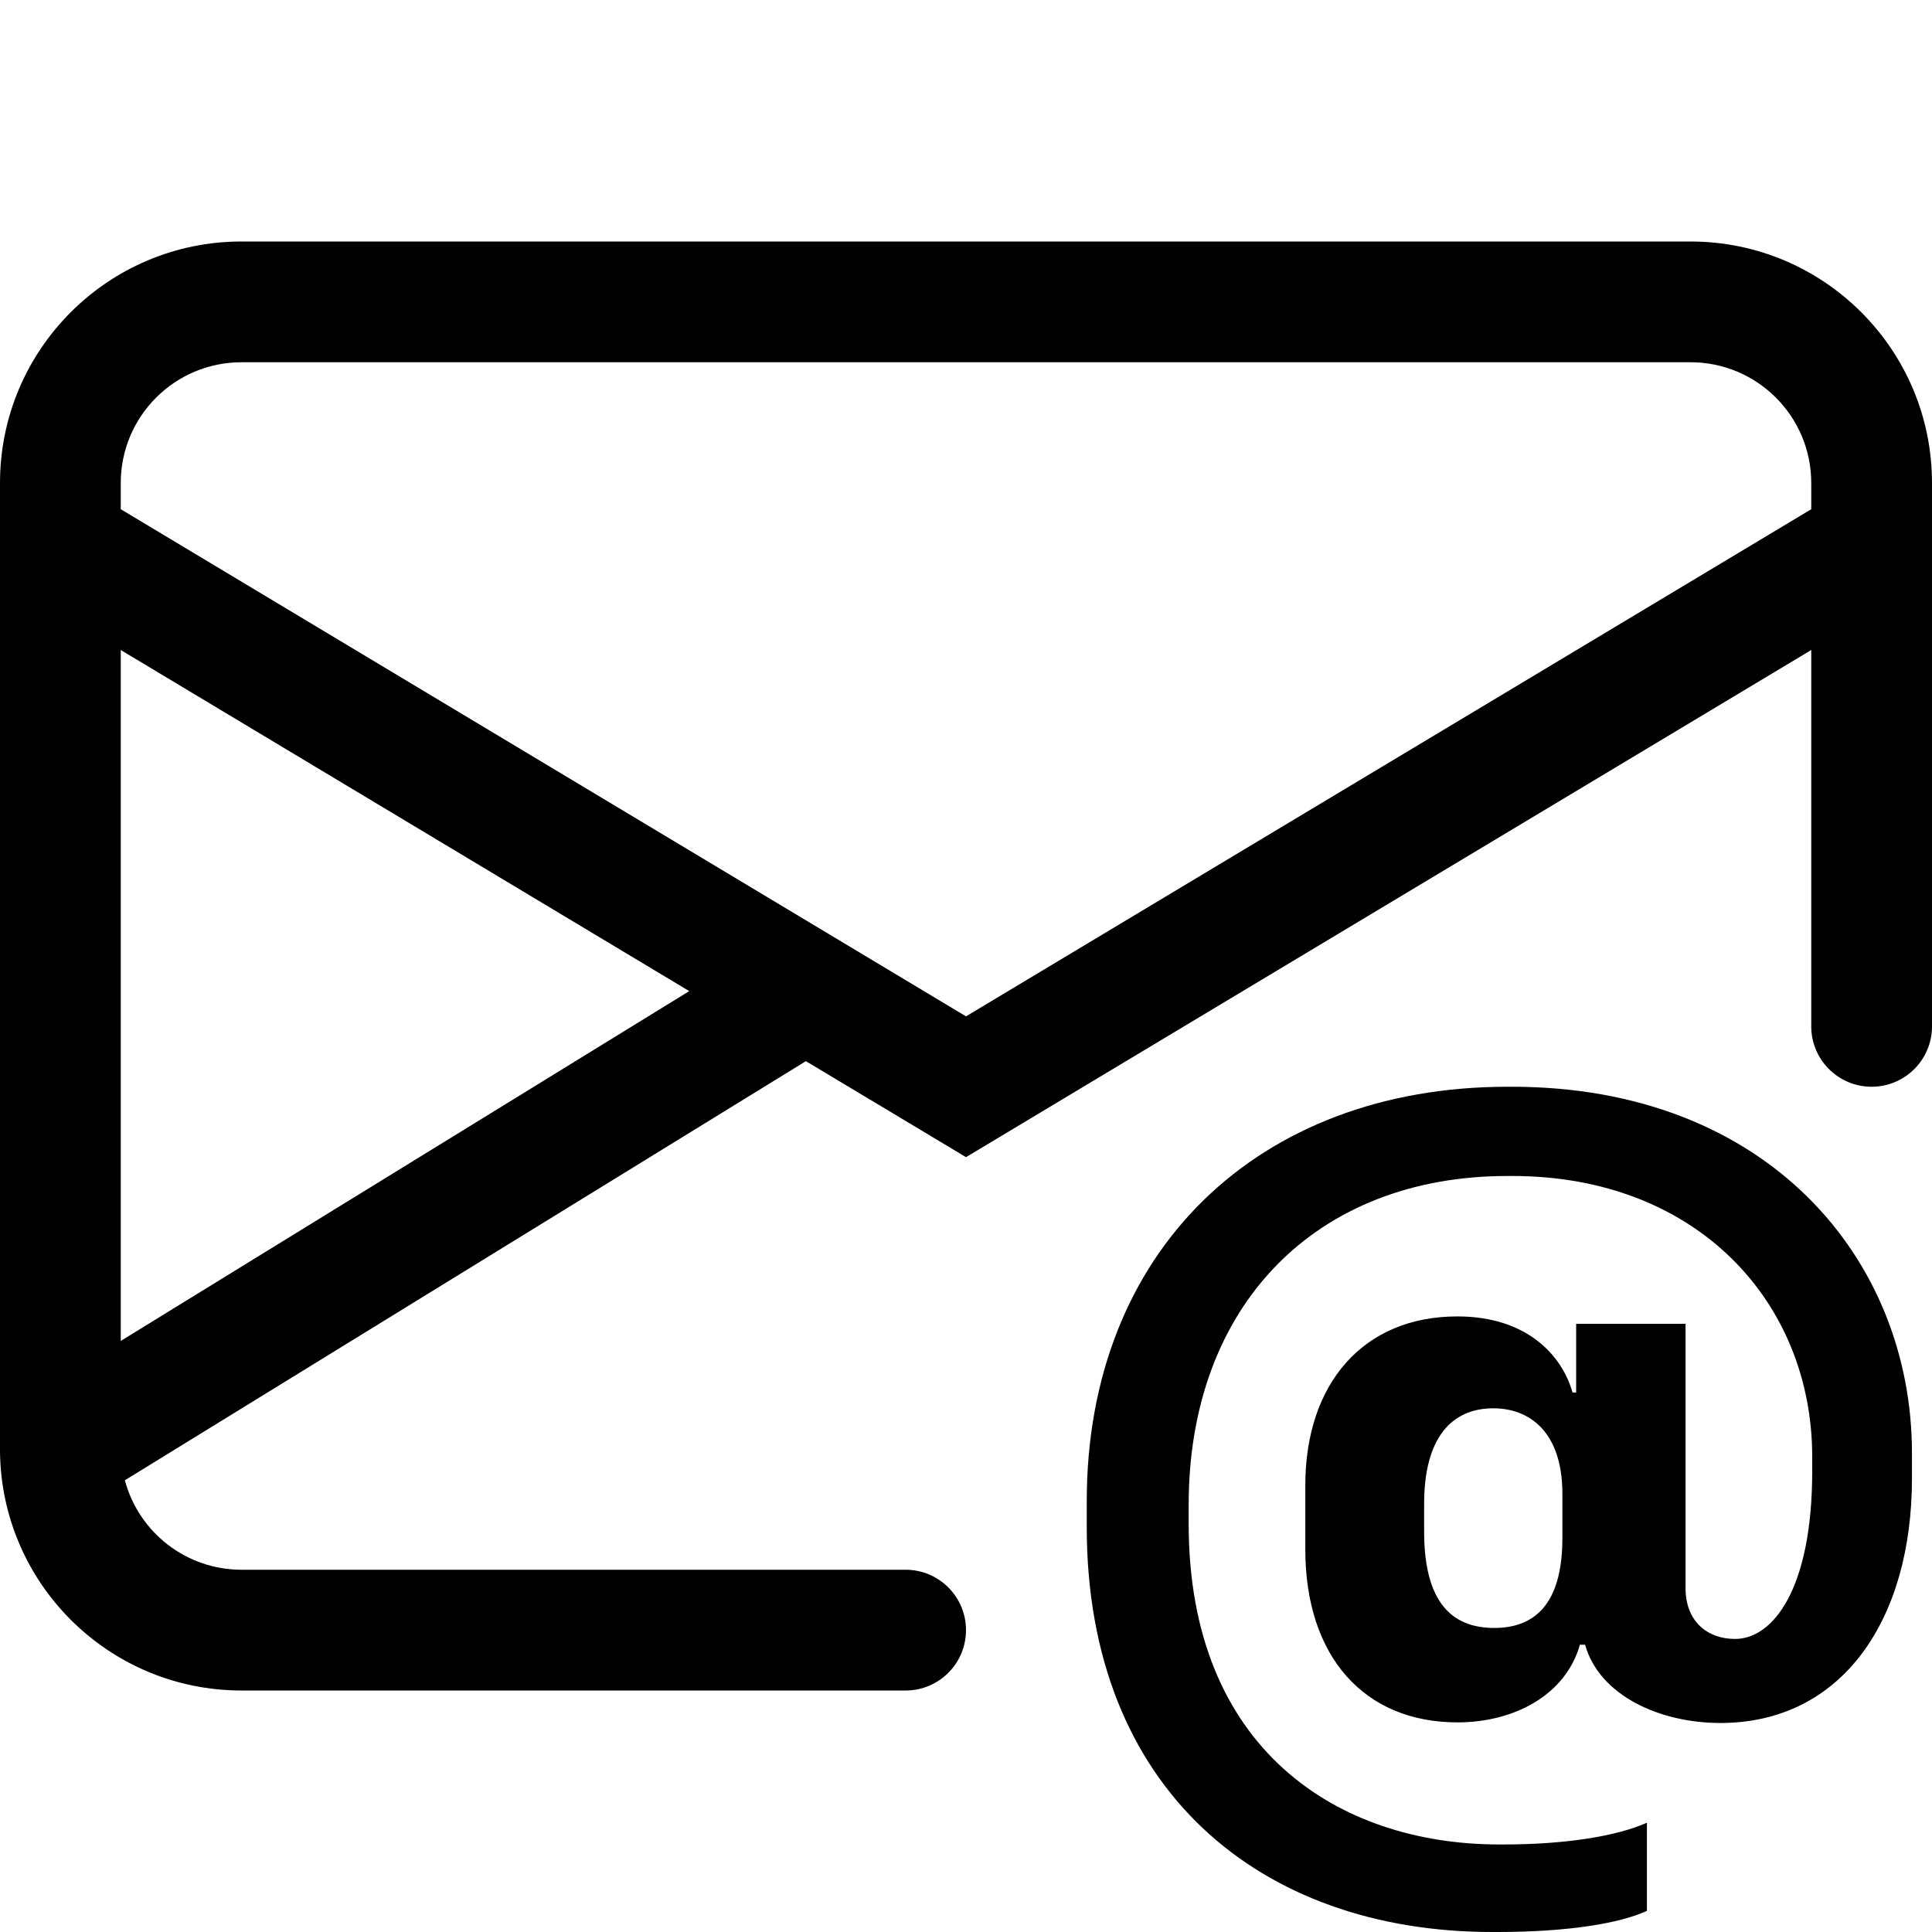
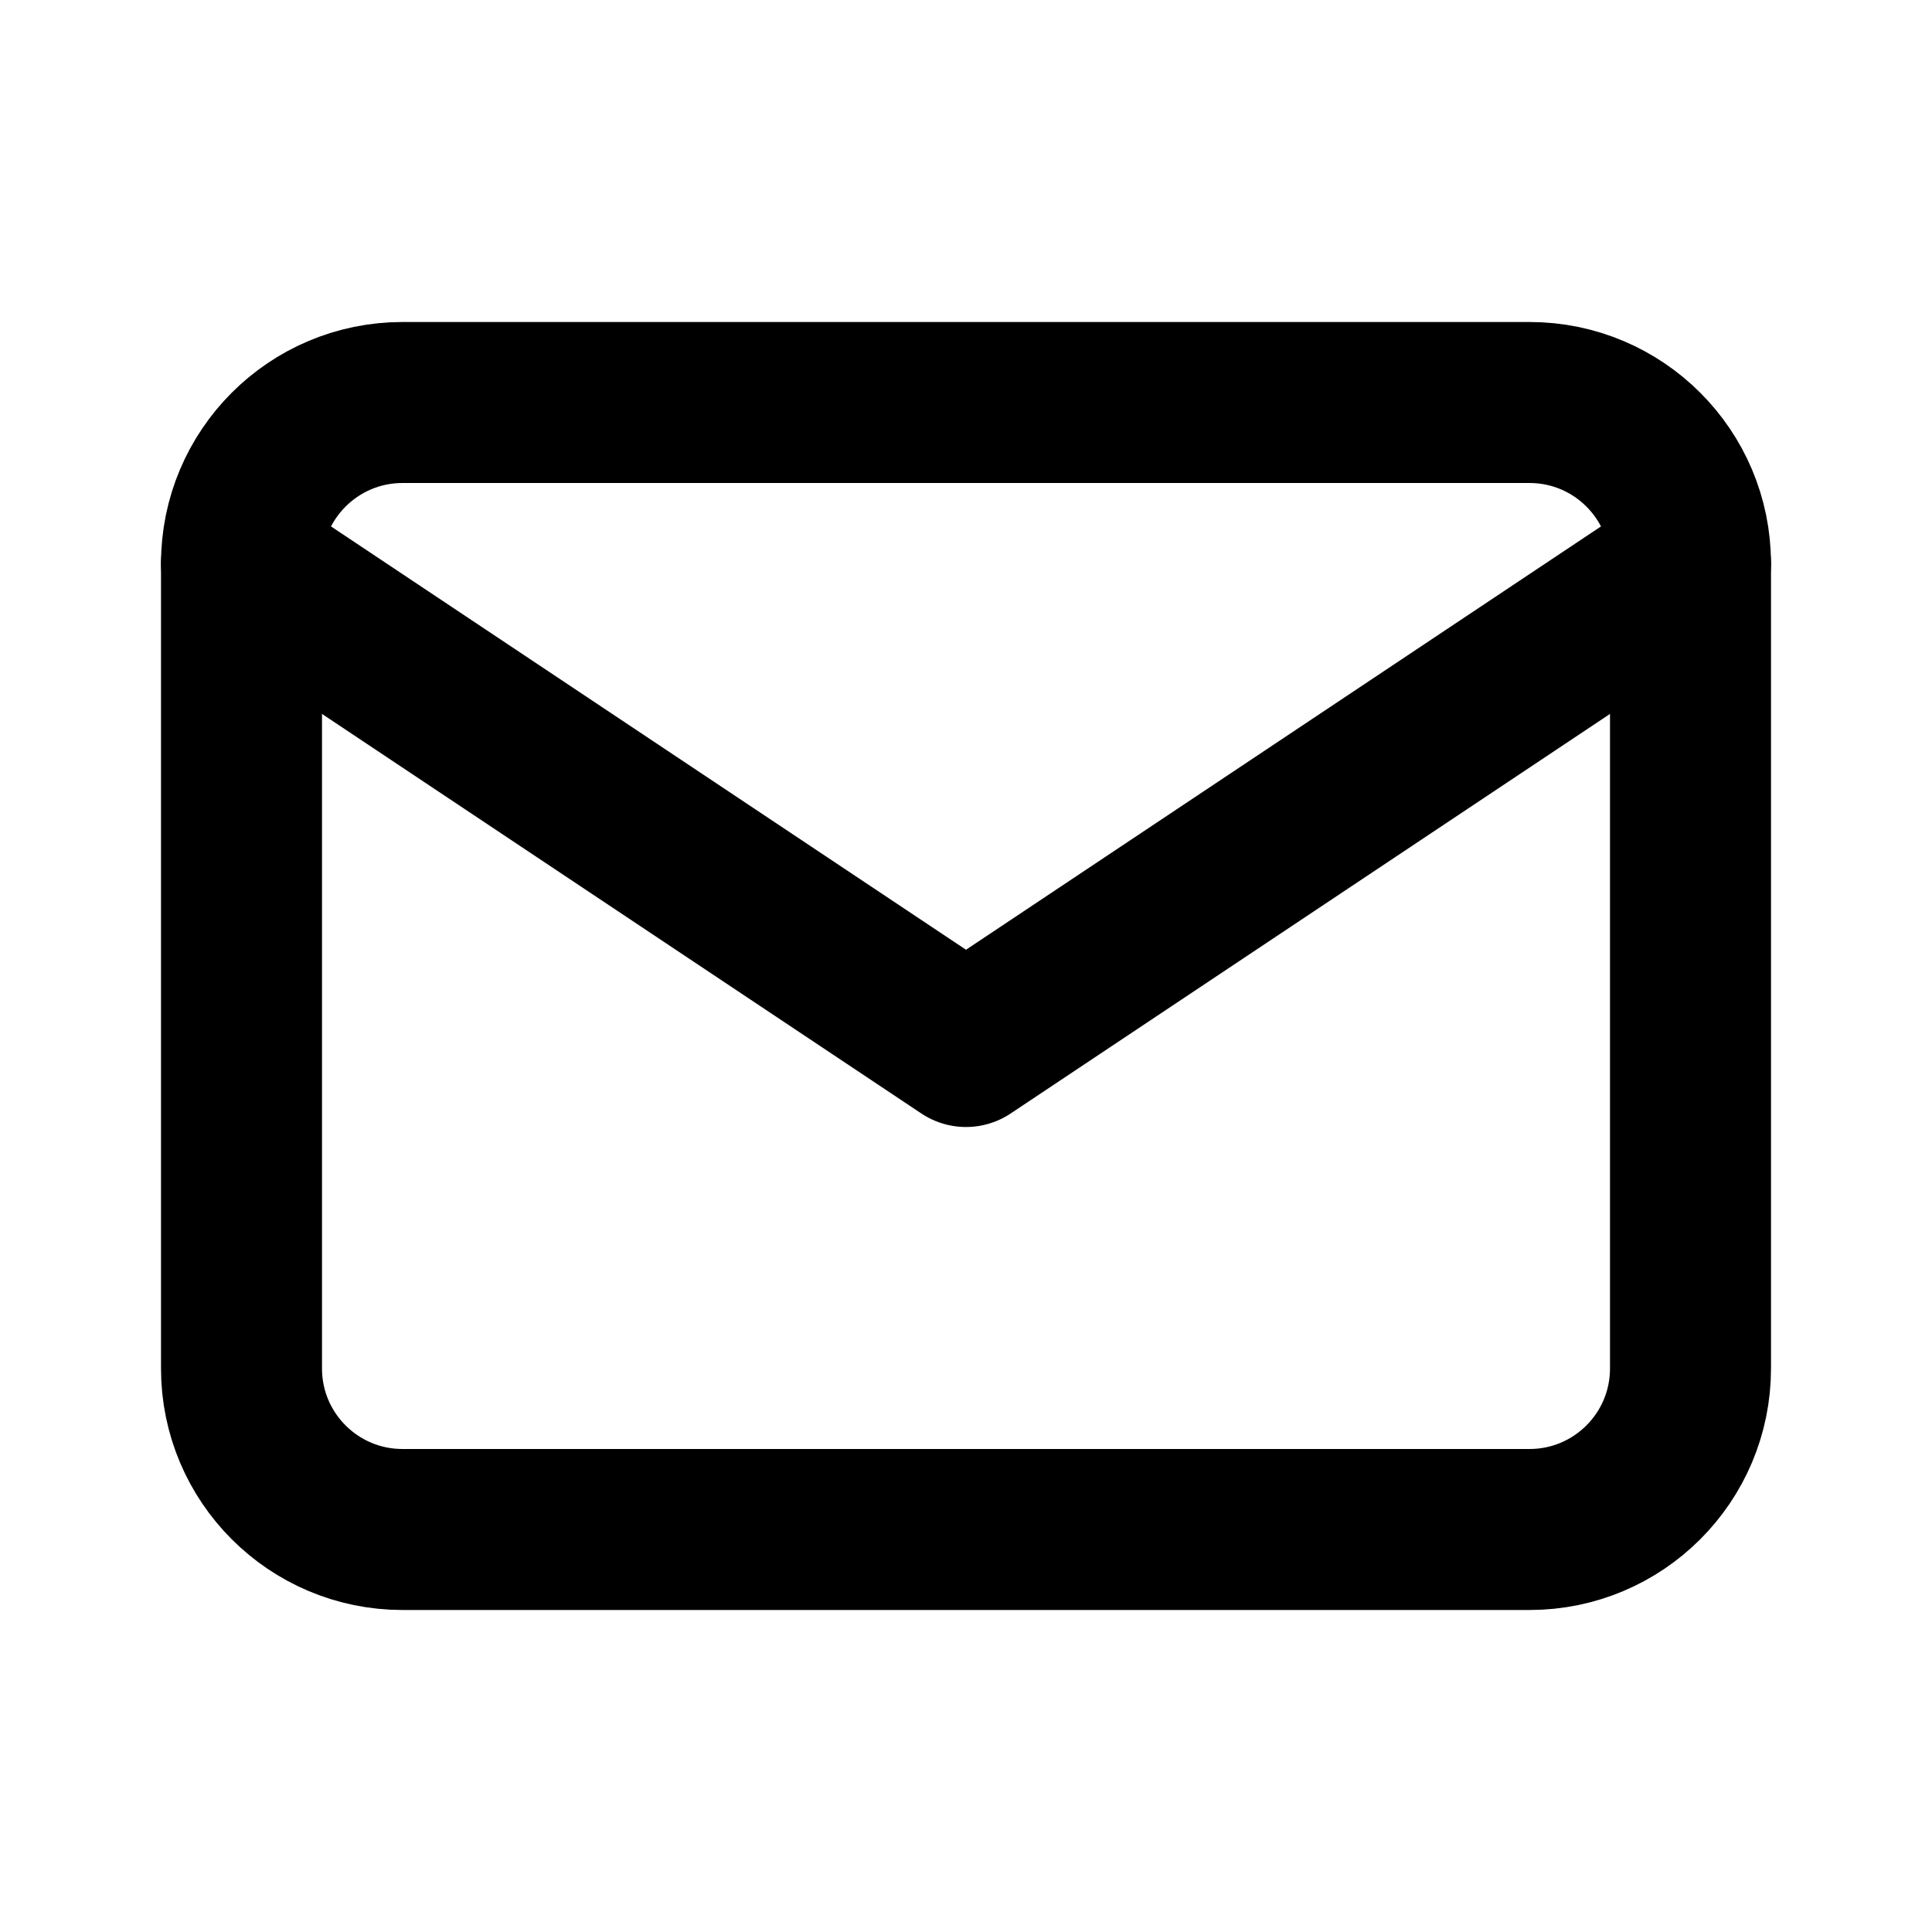
- <svg xmlns="http://www.w3.org/2000/svg" width="16" height="16" fill="currentColor" class="bi bi-envelope-at" viewBox="0 0 16 16">
-   <path d="M2 2a2 2 0 0 0-2 2v8.01A2 2 0 0 0 2 14h5.5a.5.5 0 0 0 0-1H2a1 1 0 0 1-.966-.741l5.64-3.471L8 9.583l7-4.2V8.5a.5.5 0 0 0 1 0V4a2 2 0 0 0-2-2H2Zm3.708 6.208L1 11.105V5.383l4.708 2.825ZM1 4.217V4a1 1 0 0 1 1-1h12a1 1 0 0 1 1 1v.217l-7 4.2-7-4.2Z" />
-   <path d="M14.247 14.269c1.01 0 1.587-.857 1.587-2.025v-.21C15.834 10.43 14.64 9 12.52 9h-.035C10.42 9 9 10.36 9 12.432v.214C9 14.82 10.438 16 12.358 16h.044c.594 0 1.018-.074 1.237-.175v-.73c-.245.11-.673.18-1.18.18h-.044c-1.334 0-2.571-.788-2.571-2.655v-.157c0-1.657 1.058-2.724 2.64-2.724h.04c1.535 0 2.484 1.05 2.484 2.326v.118c0 .975-.324 1.39-.639 1.39-.232 0-.41-.148-.41-.42v-2.19h-.906v.569h-.03c-.084-.298-.368-.63-.954-.63-.778 0-1.259.555-1.259 1.4v.528c0 .892.49 1.434 1.26 1.434.471 0 .896-.227 1.014-.643h.043c.118.42.617.648 1.12.648Zm-2.453-1.588v-.227c0-.546.227-.791.573-.791.297 0 .572.192.572.708v.367c0 .573-.253.744-.564.744-.354 0-.581-.215-.581-.8Z" />
+ <svg xmlns="http://www.w3.org/2000/svg" class="icon icon-tabler icon-tabler-mail" width="32" height="32" viewBox="0 0 24 24" stroke-width="2" stroke="currentColor" fill="none" stroke-linecap="round" stroke-linejoin="round">
+   <path stroke="none" d="M0 0h24v24H0z" fill="none" />
+   <path d="M3 7a2 2 0 0 1 2 -2h14a2 2 0 0 1 2 2v10a2 2 0 0 1 -2 2h-14a2 2 0 0 1 -2 -2v-10z" />
+   <path d="M3 7l9 6l9 -6" />
</svg>
